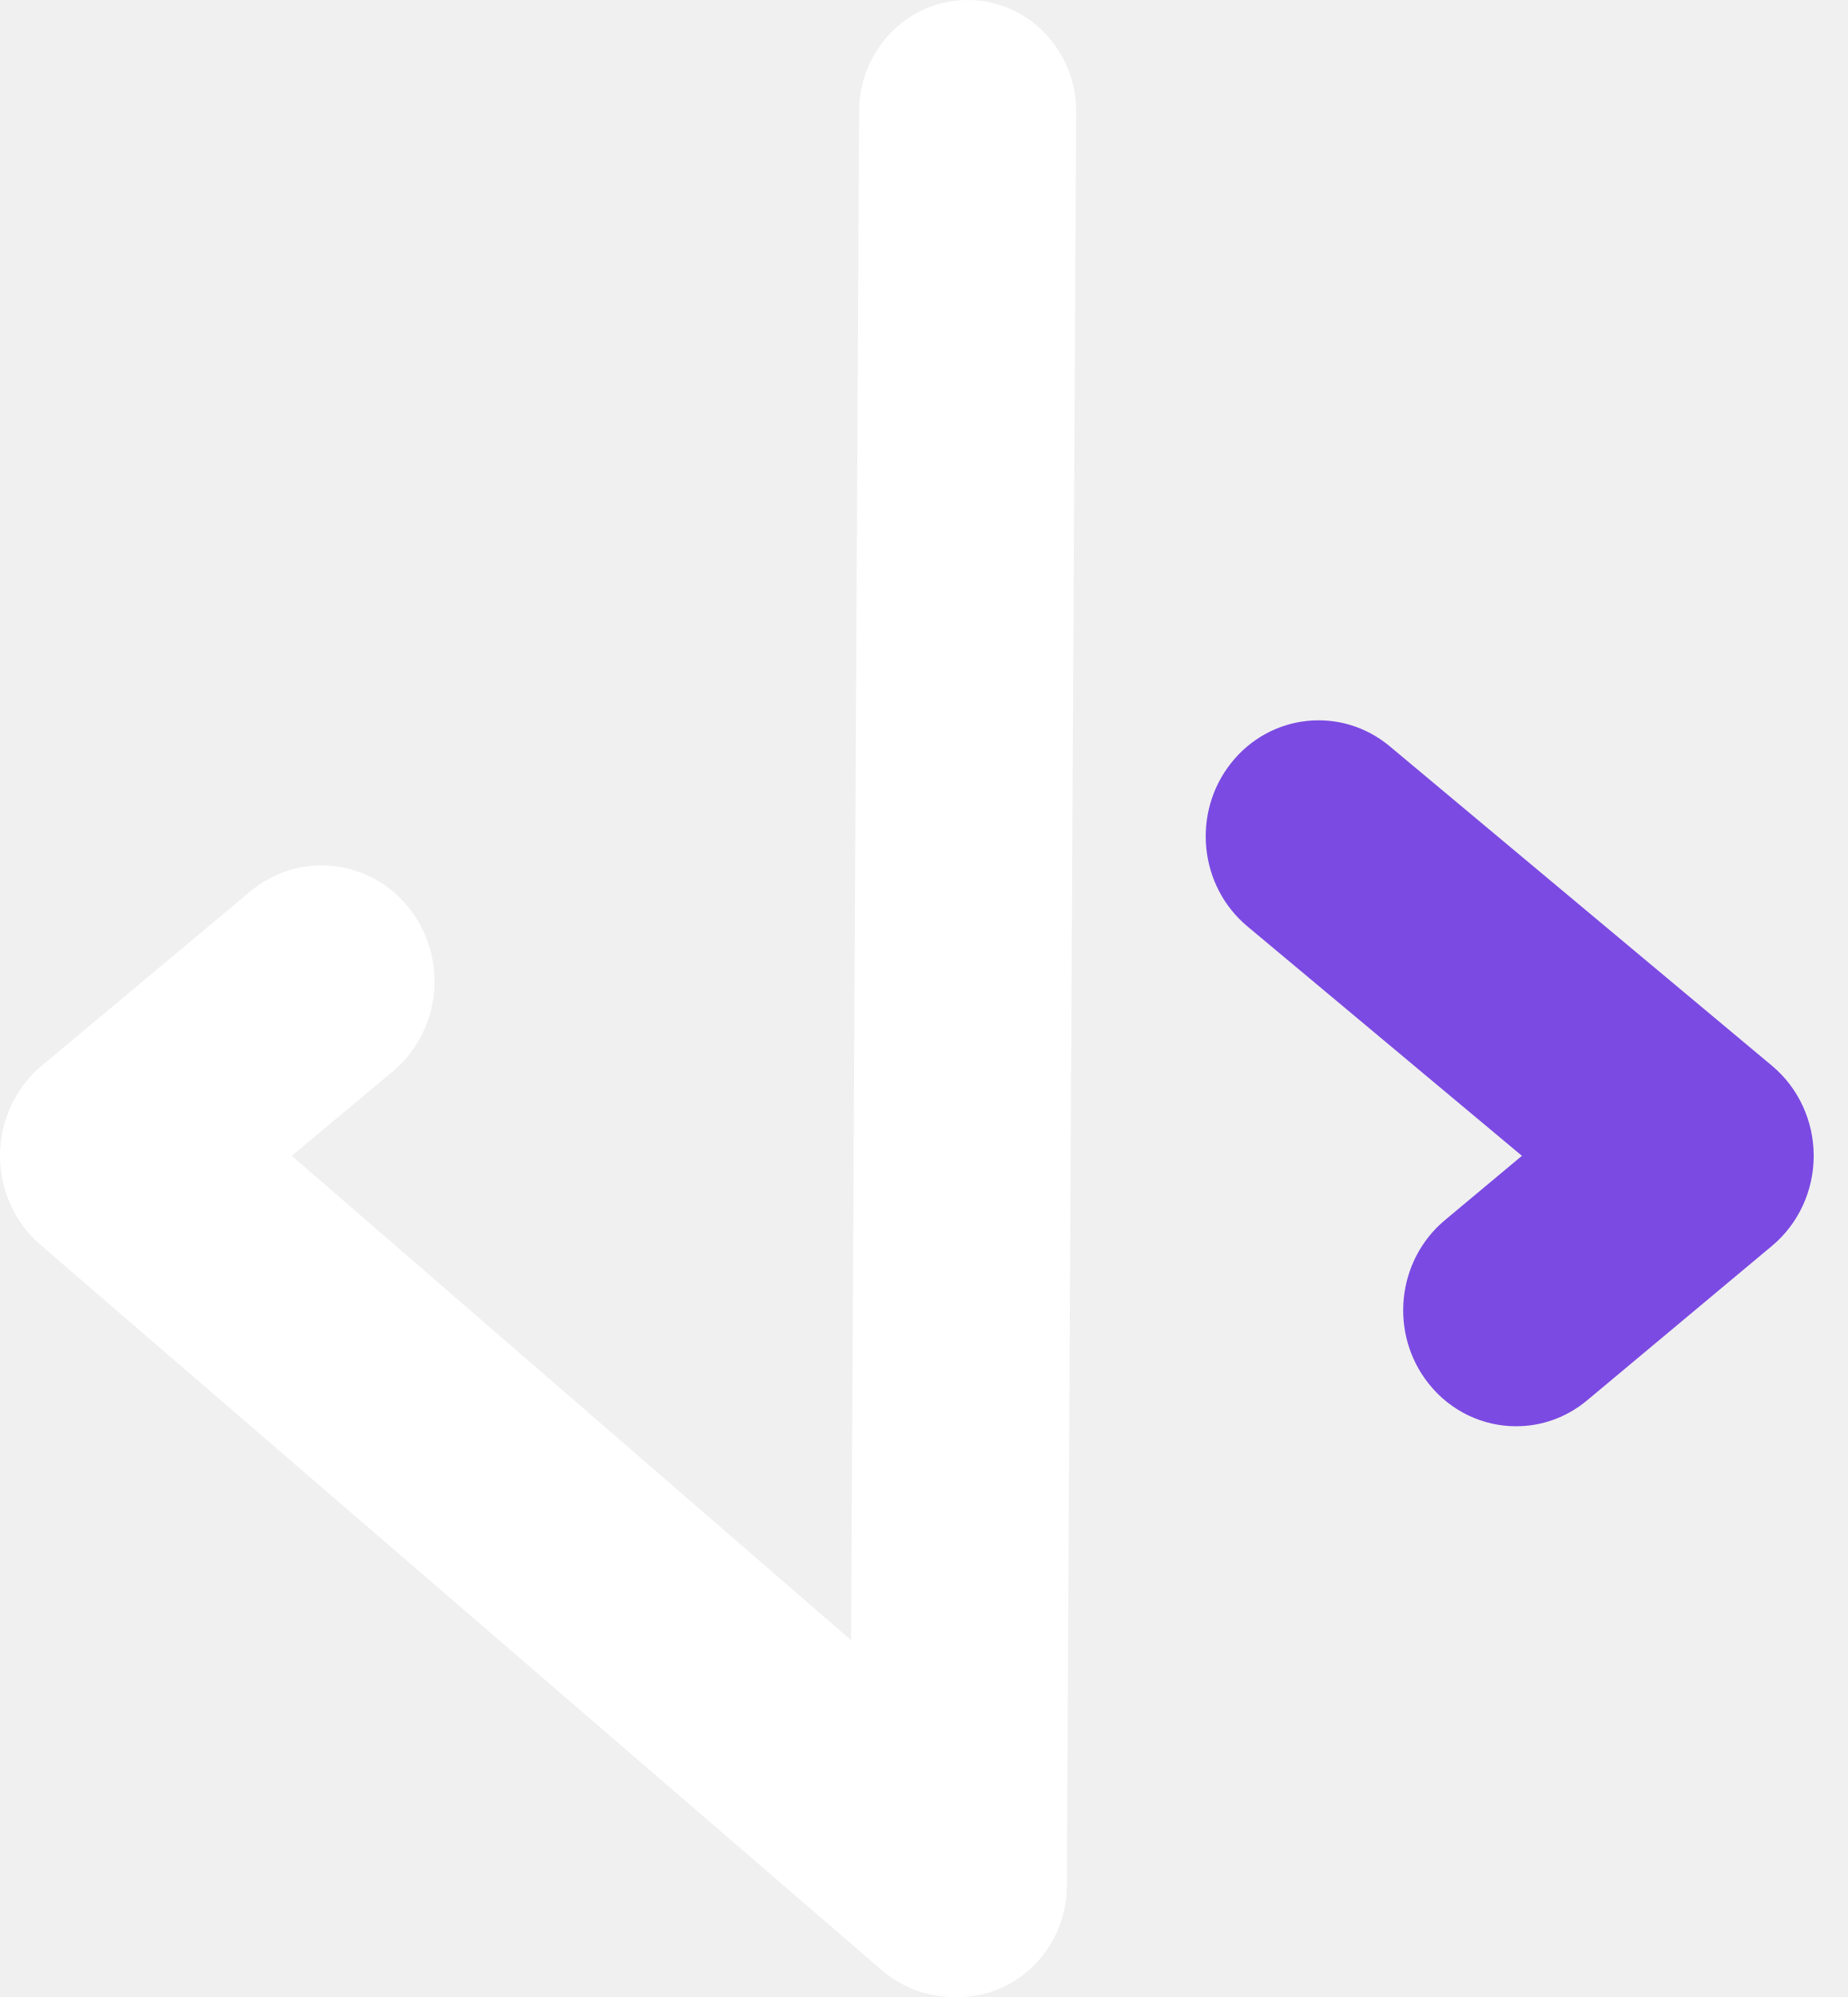
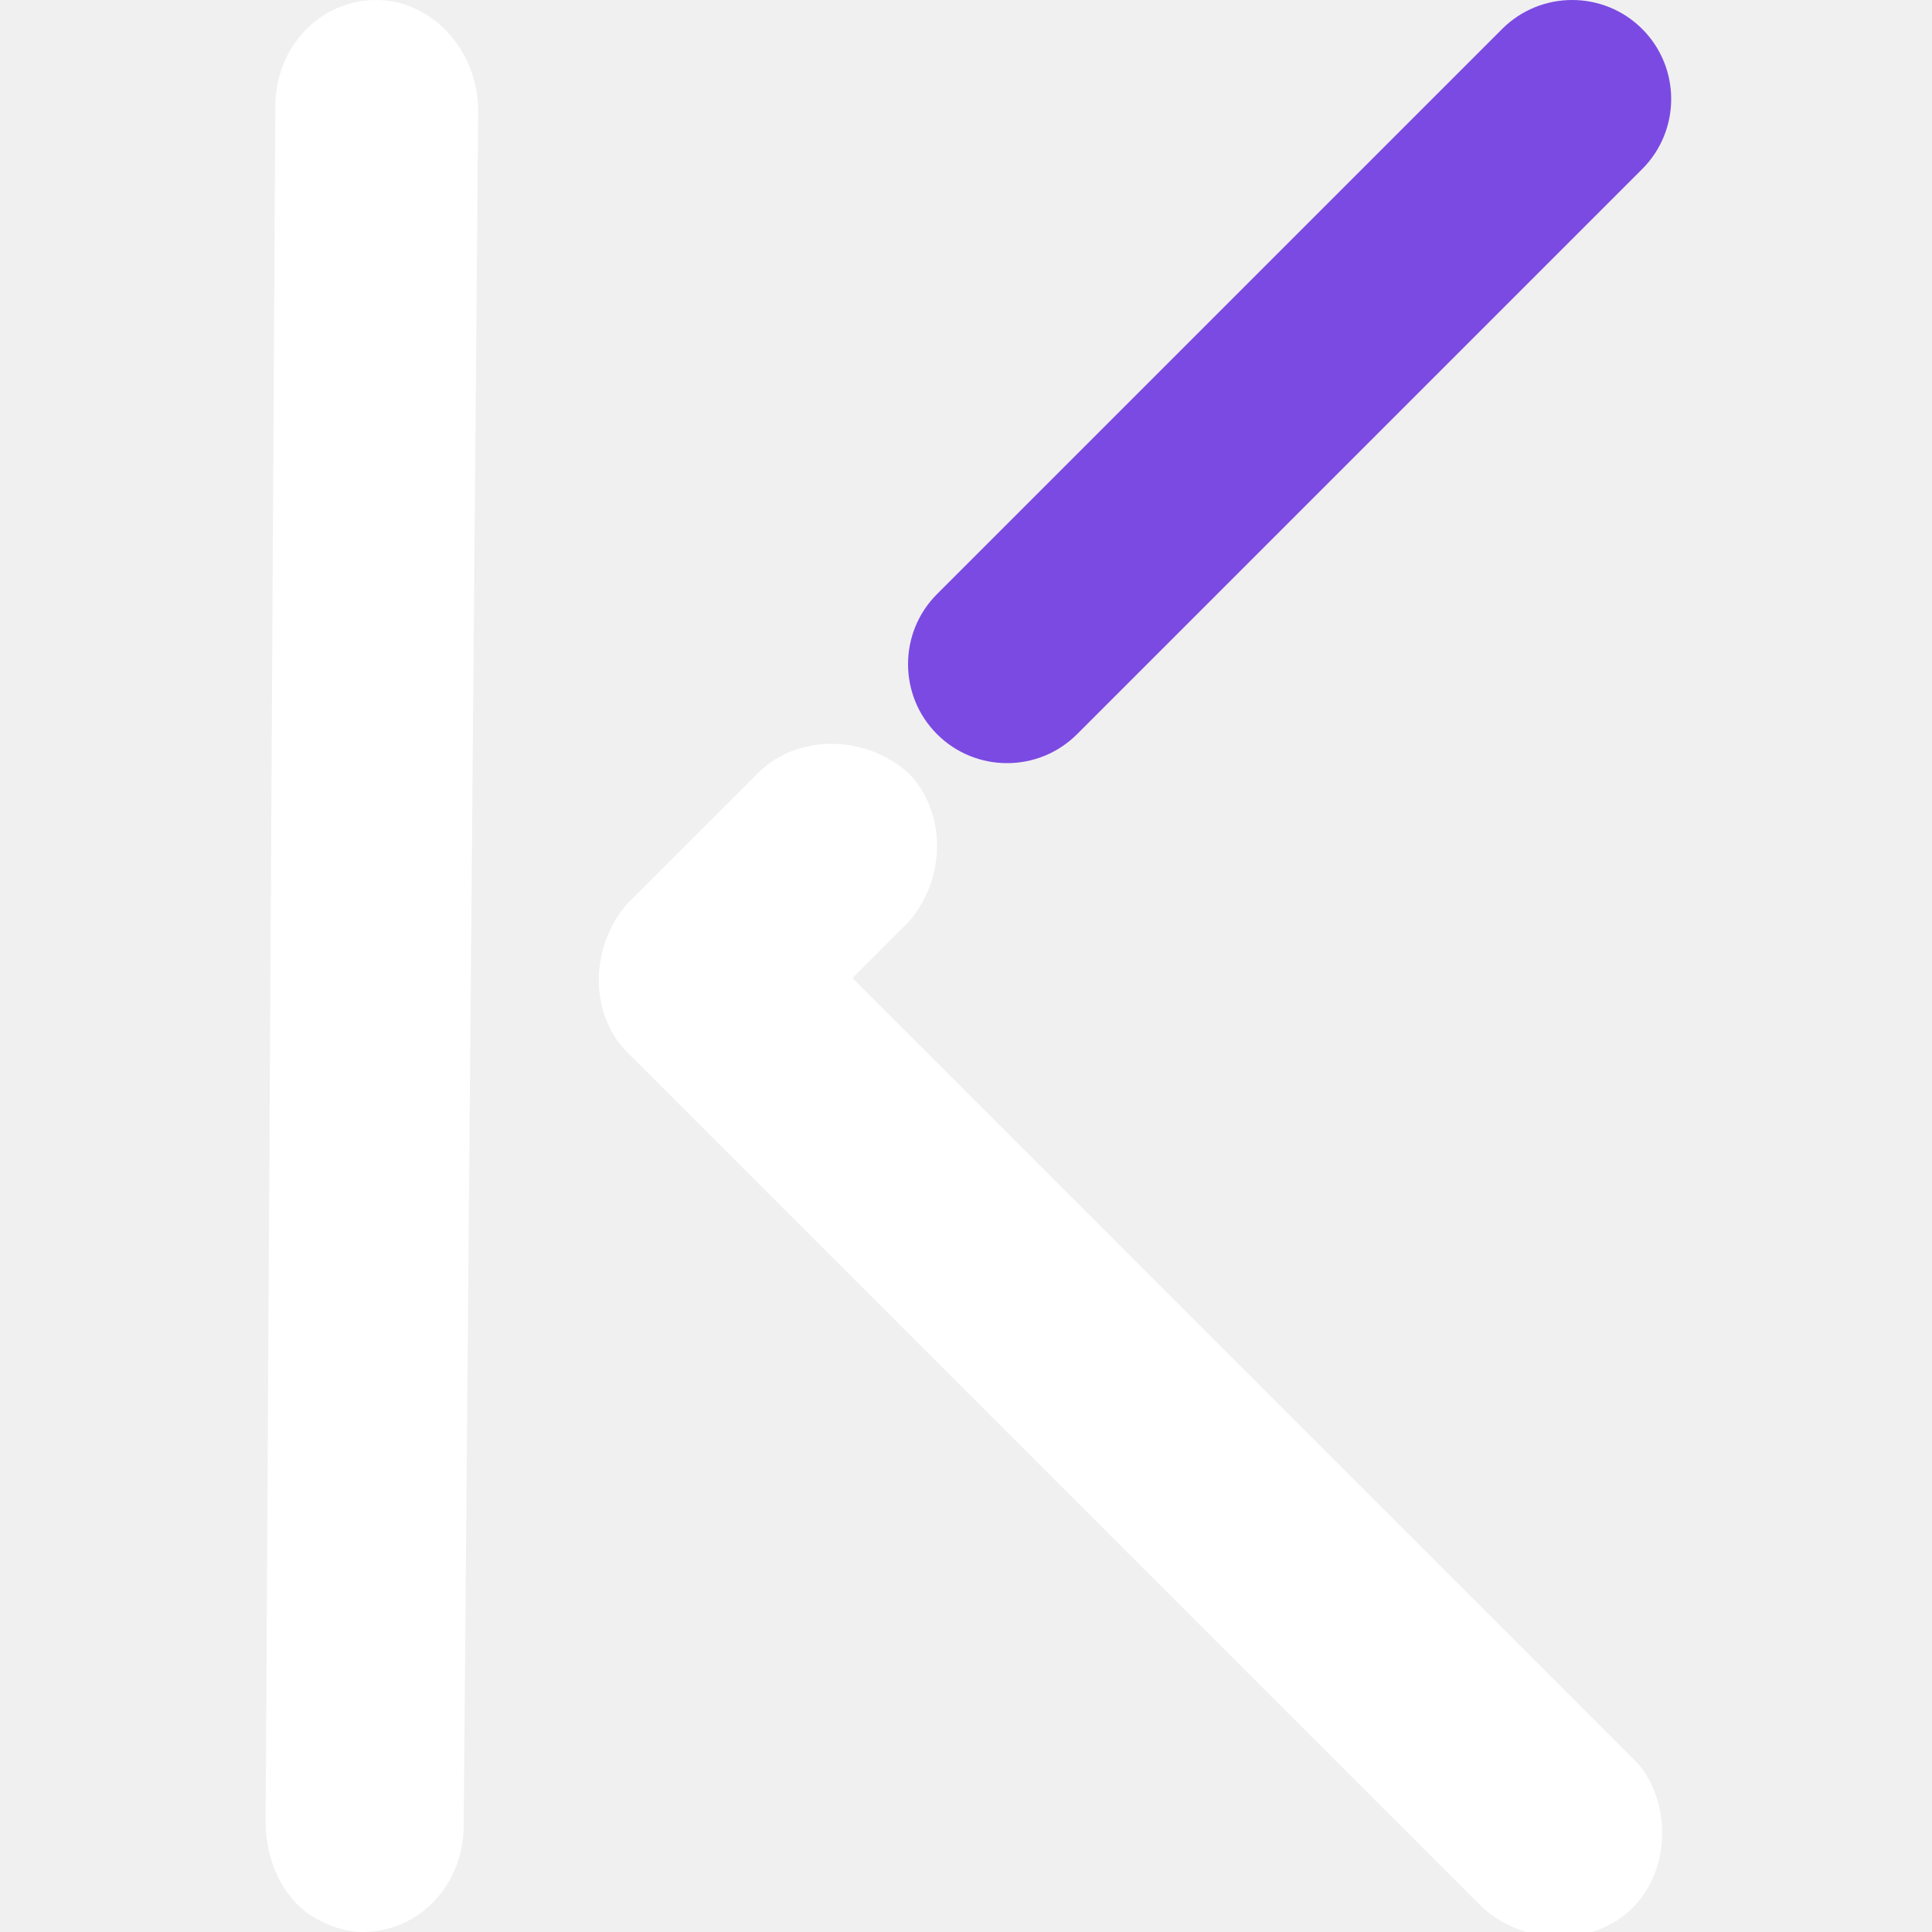
- <svg xmlns="http://www.w3.org/2000/svg" width="37" height="40" viewBox="0 0 37 40" fill="none">
-   <path d="M0.834 21.348L5.014 17.854C5.983 17.045 7.407 17.196 8.194 18.191C8.982 19.187 8.835 20.651 7.866 21.46L5.843 23.151L20.53 35.873C21.498 36.683 21.645 38.146 20.858 39.142C20.411 39.707 19.759 40 19.103 40C18.602 40 18.097 39.83 17.678 39.479L0.834 24.954C0.307 24.513 0 23.851 0 23.151C0 22.452 0.307 21.79 0.834 21.348Z" fill="white" />
-   <path d="M19.395 7.32817e-05C20.595 0.01 21.561 1.018 21.551 2.252L21.364 37.783C21.355 39.017 20.374 40.01 19.174 40C18.87 39.997 18.581 39.931 18.319 39.813C17.548 39.465 17.011 38.669 17.018 37.748L17.205 2.217C17.215 0.983 18.195 -0.01 19.395 7.32817e-05Z" fill="white" />
-   <path d="M28.934 24.441L30.478 23.151L24.98 18.555C24.011 17.745 23.865 16.282 24.652 15.286C25.439 14.29 26.863 14.139 27.832 14.949L35.487 21.348C36.015 21.79 36.321 22.452 36.321 23.151C36.321 23.851 36.015 24.513 35.487 24.954L31.786 28.047C31.367 28.398 30.863 28.568 30.362 28.568C29.705 28.568 29.053 28.275 28.607 27.71C27.819 26.715 27.966 25.251 28.934 24.441Z" fill="#7B4AE2" />
+ <svg xmlns="http://www.w3.org/2000/svg" version="1.1" viewBox="0 0 37 40" width="30" height="30">
+   <style type="text/css">
+ 	.st0{fill:#FFFFFF;}
+ 	.st1{fill:#7B4AE2;}
+ </style>
+   <path class="st0" d="M6.3,0c1.1,0,2.1,1,2.1,2.3L8.1,37.8C8.1,39,7.2,40,6,40c-0.3,0-0.6-0.1-0.8-0.2C4.5,39.5,4,38.7,4,37.7  L4.2,2.2C4.2,1,5.1,0,6.3,0z" />
+   <path class="st1" d="M17.9,15.2L17.9,15.2c-0.8-0.8-0.8-2.1,0-2.9L29.6,0.6c0.8-0.8,2.1-0.8,2.9,0l0,0c0.8,0.8,0.8,2.1,0,2.9  L20.8,15.2C20,16,18.7,16,17.9,15.2z" />
+   <path class="st0" d="M32.3,39.5L32.3,39.5c-0.8,0.8-2.2,0.8-3.1,0L11.5,21.8c-0.8-0.8-0.8-2.2,0-3.1l0,0c0.8-0.8,2.2-0.8,3.1,0  l17.8,17.8C33.1,37.3,33.1,38.7,32.3,39.5z" />
+   <path class="st0" d="M11.5,21.8L11.5,21.8c-0.8-0.8-0.8-2.2,0-3.1l2.7-2.7c0.8-0.8,2.2-0.8,3.1,0l0,0c0.8,0.8,0.8,2.2,0,3.1  l-2.7,2.7C13.7,22.6,12.3,22.6,11.5,21.8z" />
</svg>
